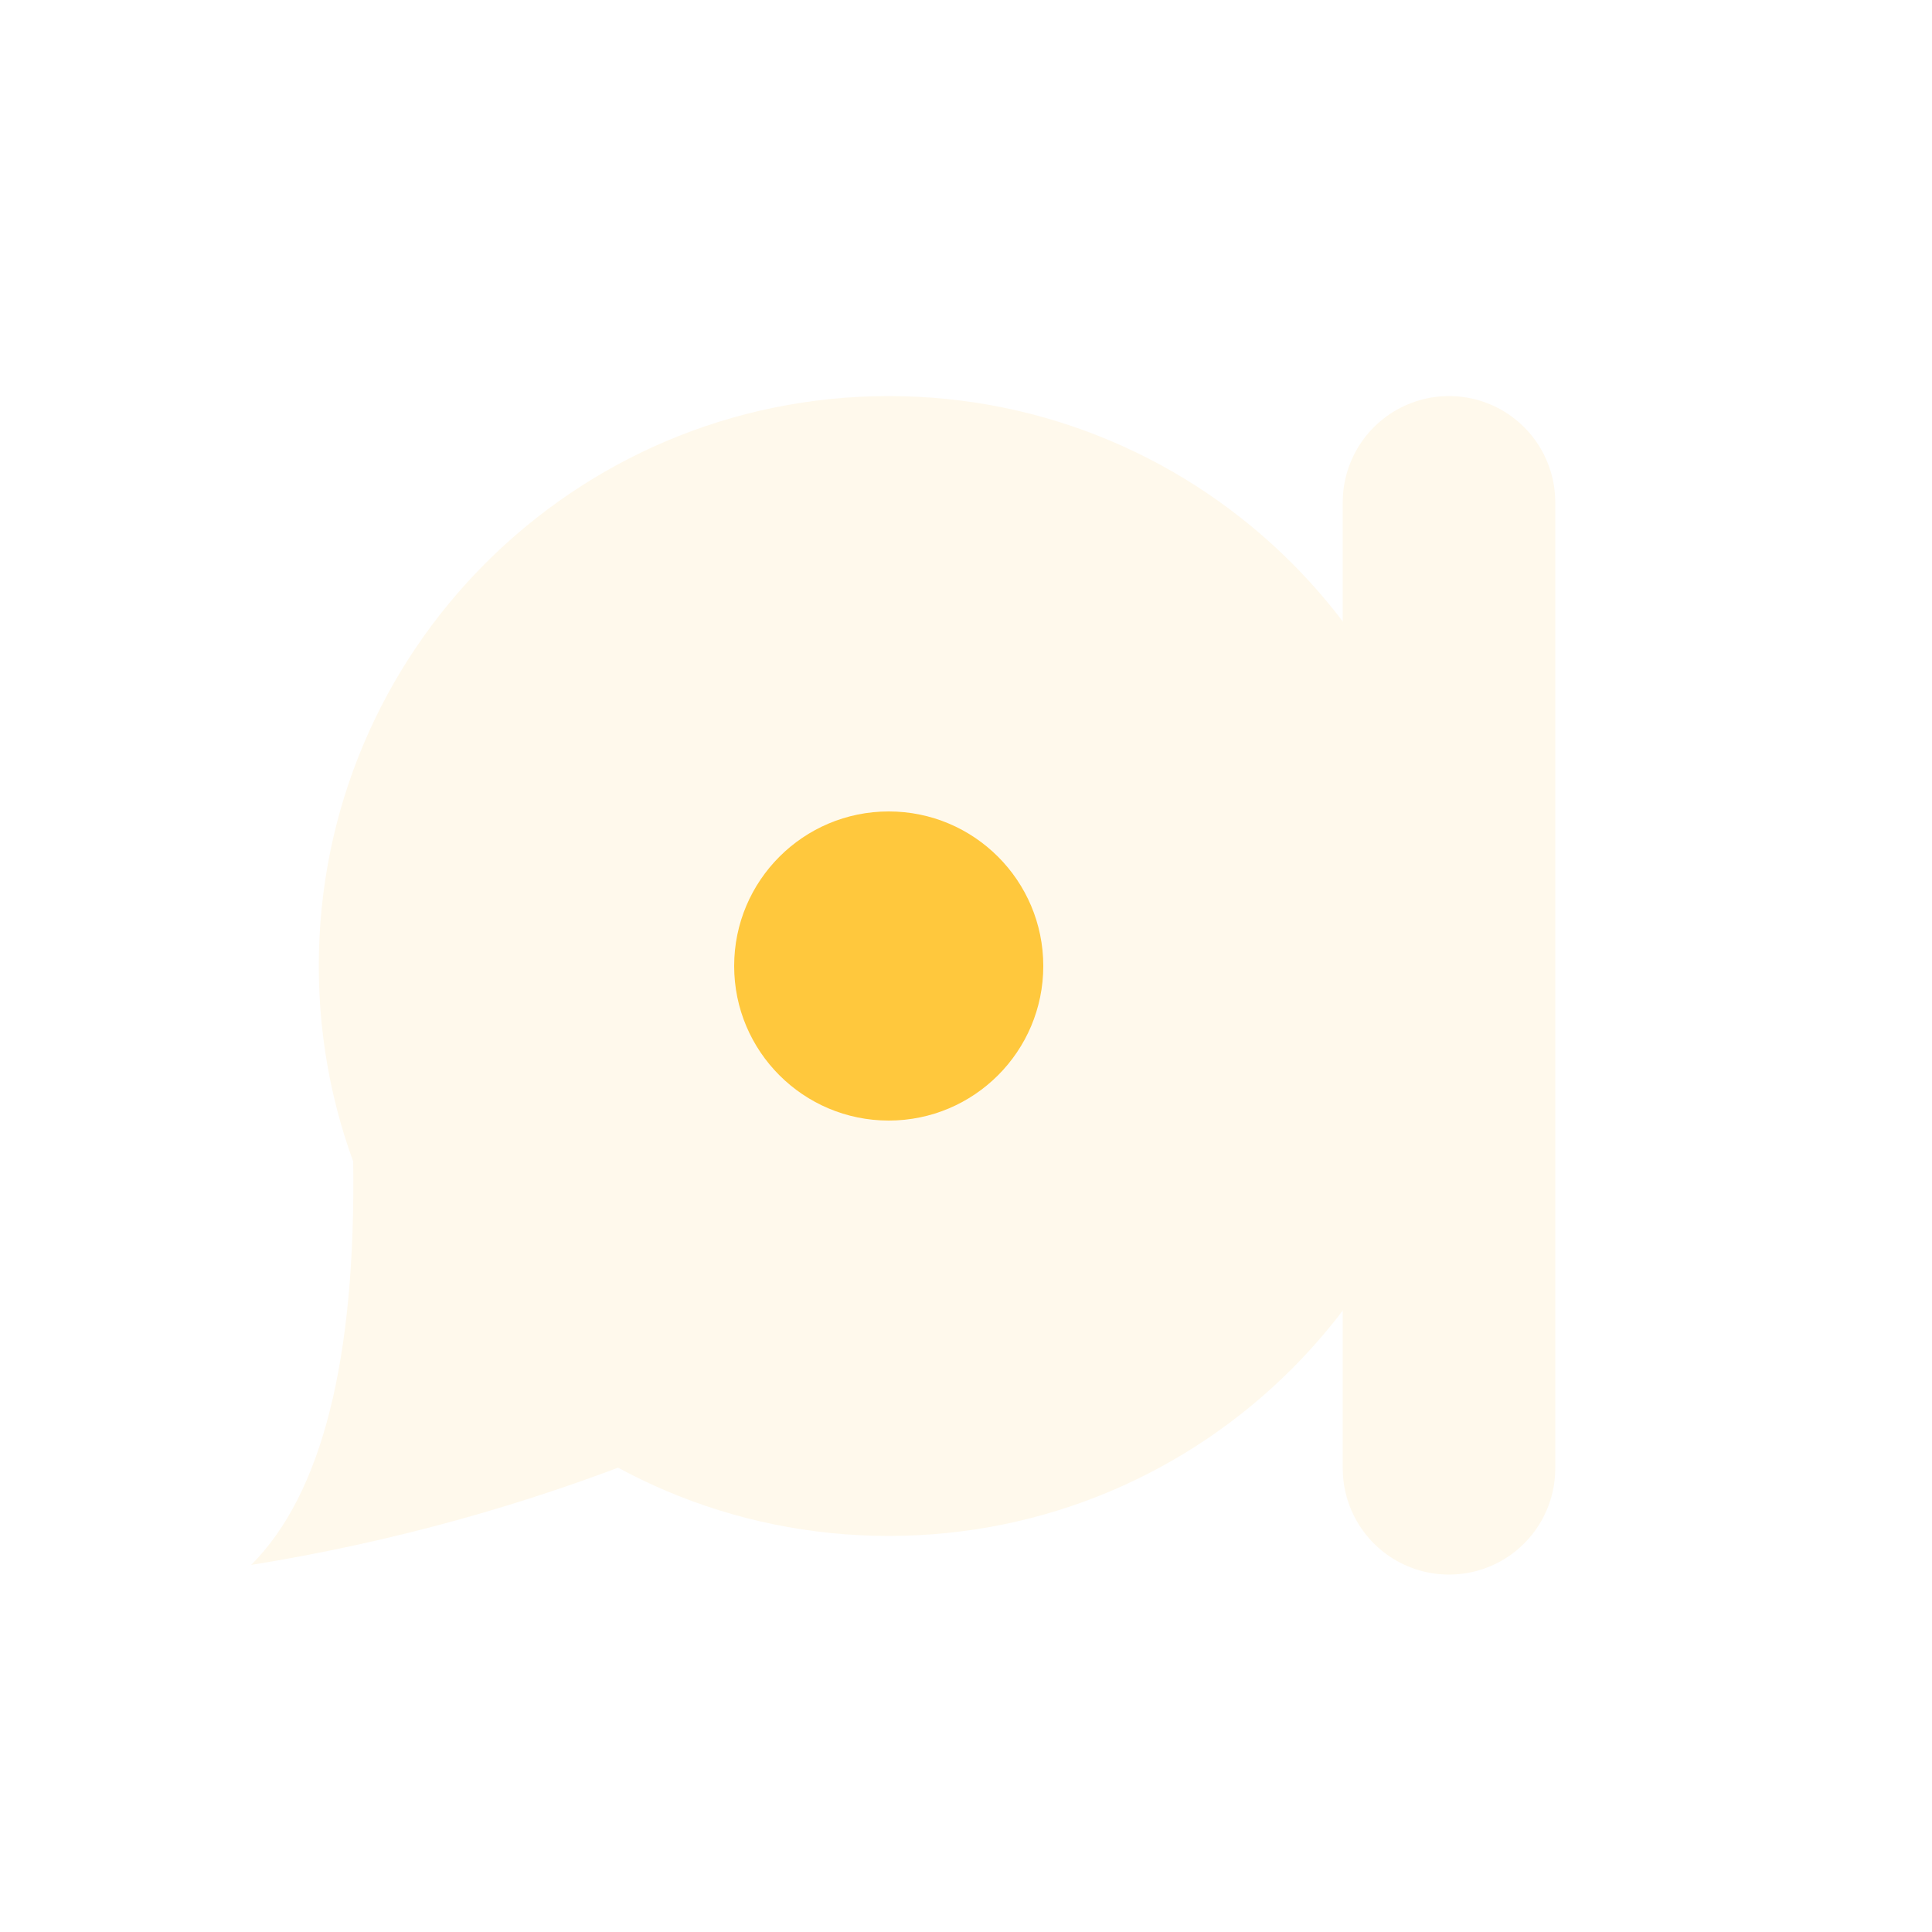
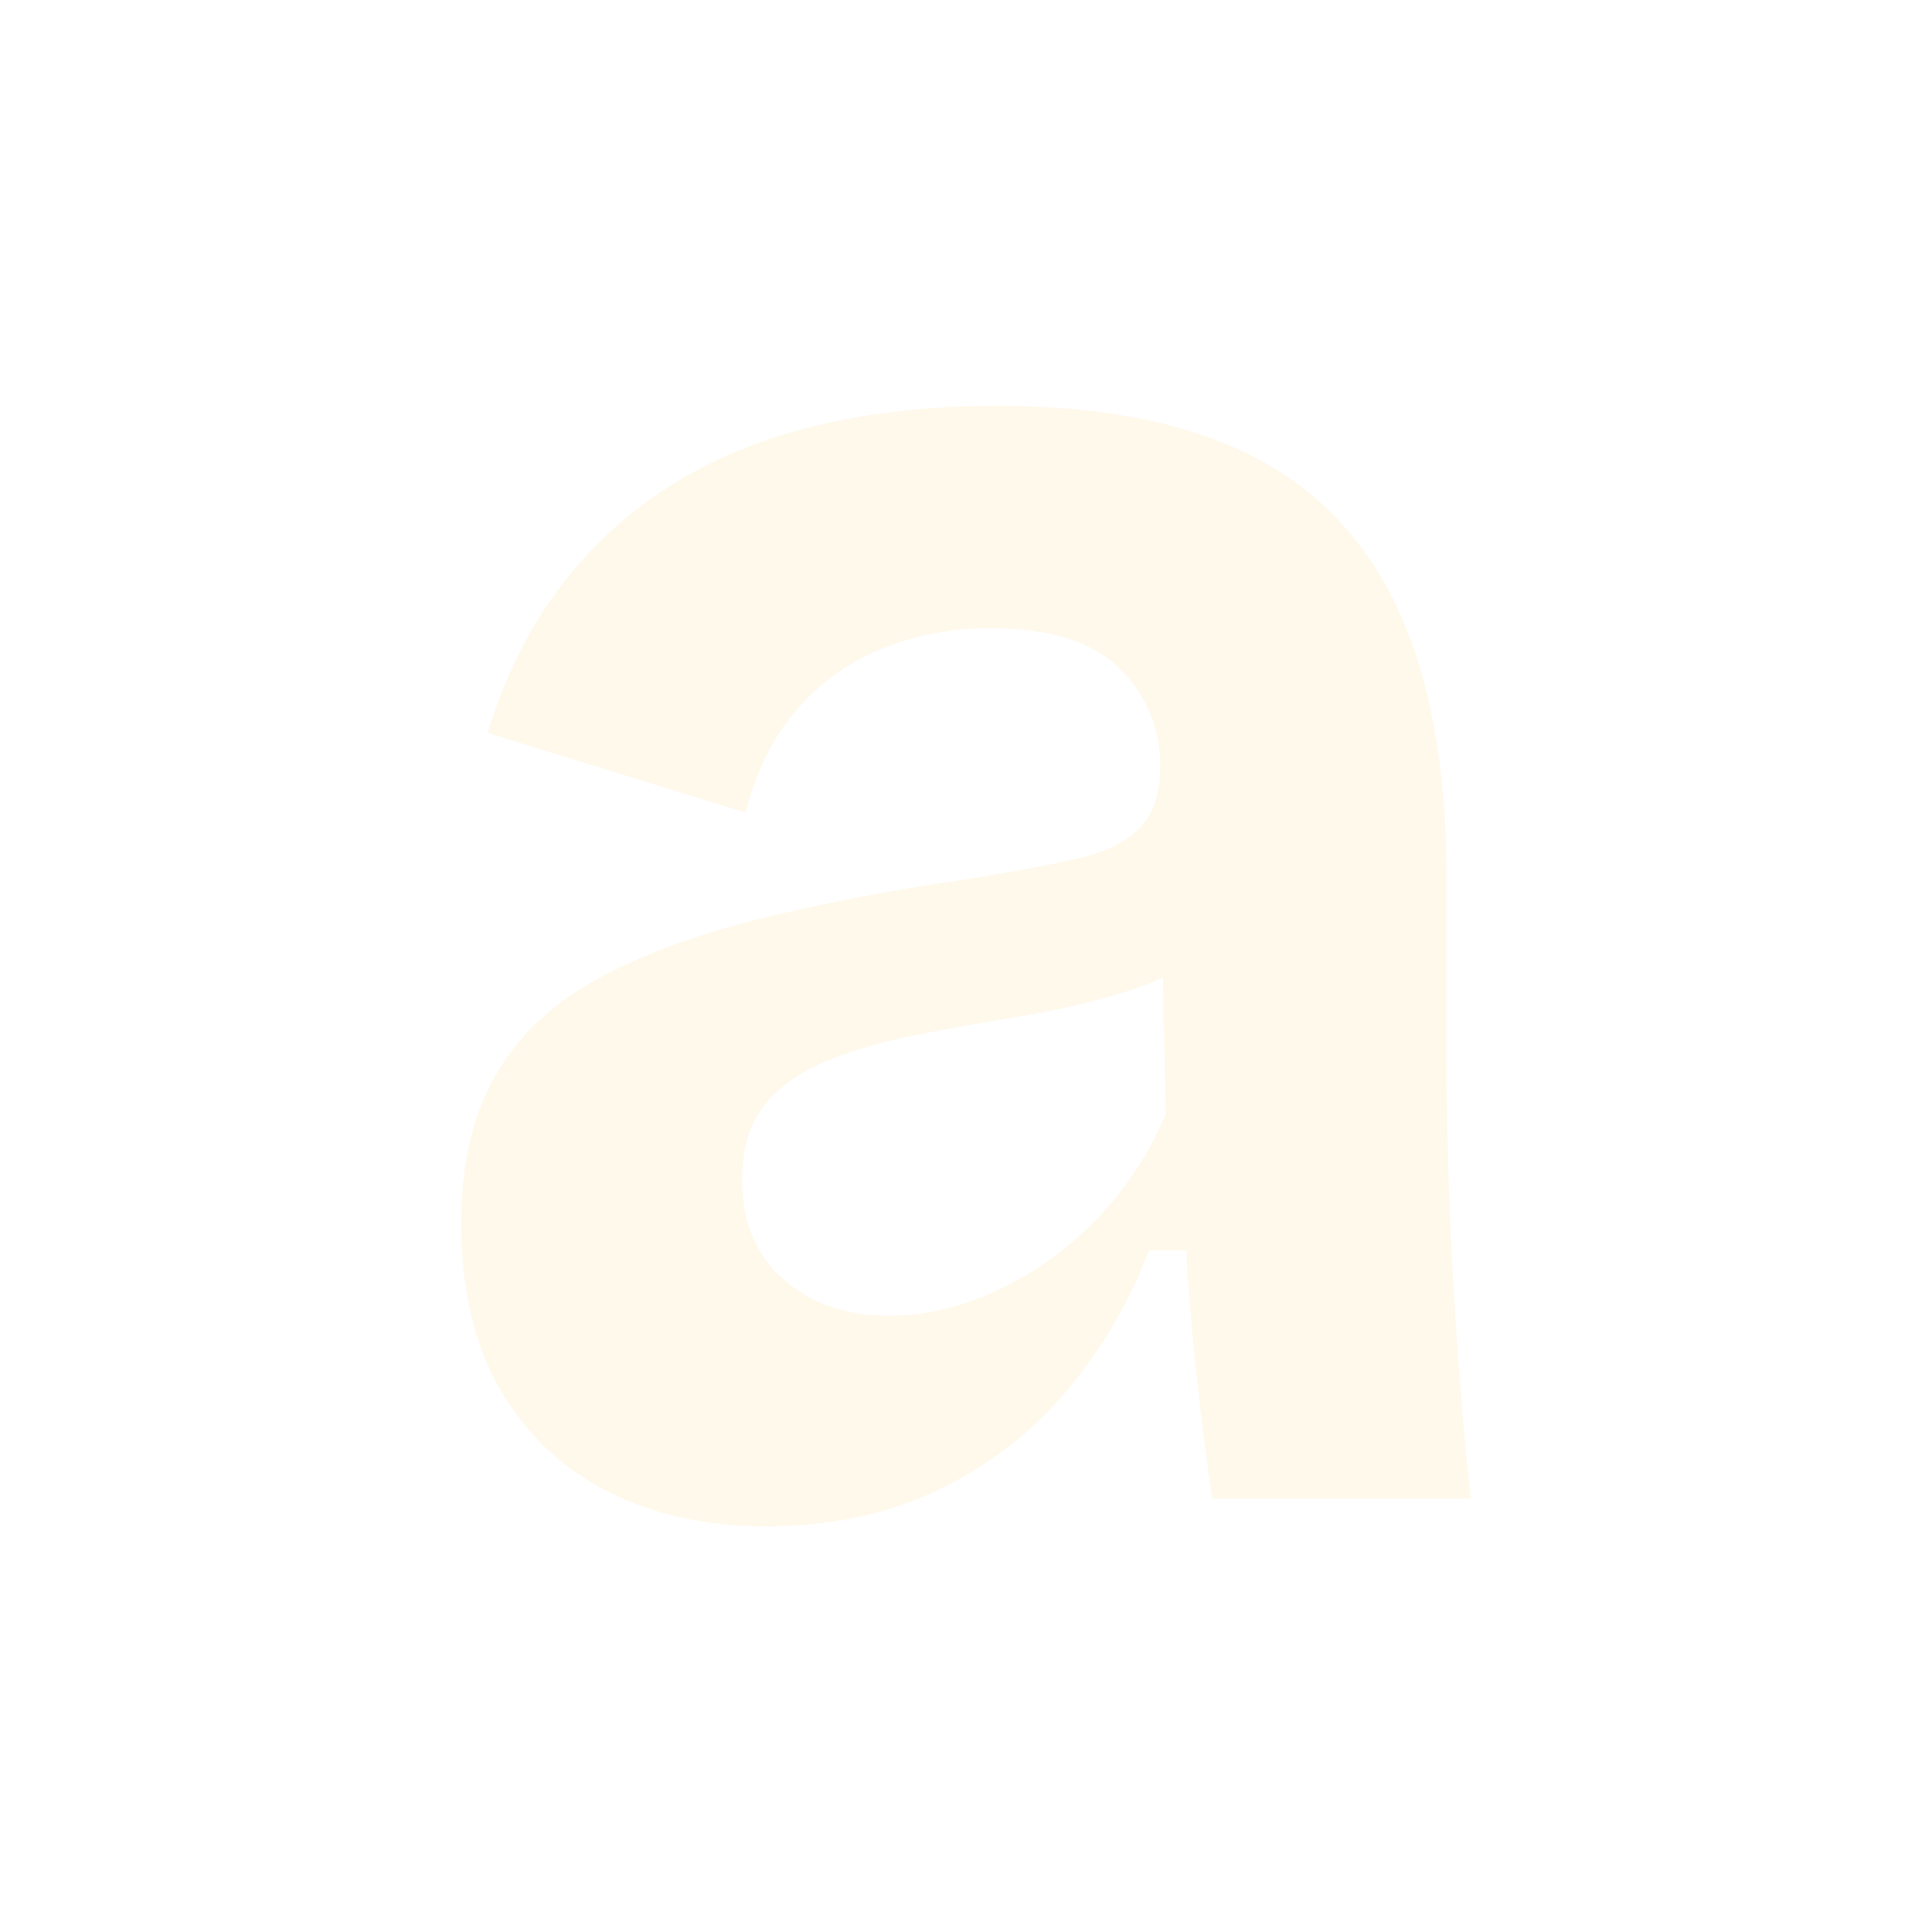
<svg xmlns="http://www.w3.org/2000/svg" viewBox="0 0 100 100" role="img" aria-label="Aly">
-   <circle cx="46" cy="50" r="29.5" fill="#FFF9EC" />
-   <path d="M18.28,60.09 Q18.50,75.50 13.00,81.00 Q23.84,79.25 33.84,75.25 Z" fill="#FFF9EC" />
-   <path d="M75.00,26.00 L75.00,76.00" stroke="#FFF9EC" stroke-width="11" stroke-linecap="round" />
-   <circle cx="46" cy="50" r="8" fill="#FFC83D" />
+   <path fill="#FFF9EC" transform="translate(50 50) scale(1.0494) translate(-36.82 -73.73)" d="M26.92 101.37Q22.55 101.37 19.15 99.65Q15.75 97.93 13.83 94.6Q11.92 91.27 11.92 86.43Q11.92 82.13 13.56 79.22Q15.2 76.3 18.42 74.49Q21.65 72.68 26.35 71.48Q31.05 70.28 37.17 69.4Q40.27 68.9 42.31 68.43Q44.35 67.97 45.38 66.93Q46.4 65.9 46.4 63.88Q46.4 61.08 44.41 59.07Q42.42 57.07 38.02 57.07Q35.18 57.07 32.71 58.07Q30.23 59.07 28.48 61.08Q26.72 63.1 25.95 66.17L13.22 62.23Q14.47 58.18 16.69 55.18Q18.92 52.18 22.11 50.12Q25.3 48.07 29.42 47.08Q33.53 46.1 38.38 46.1Q46.03 46.1 50.9 48.56Q55.77 51.02 58.14 56.17Q60.52 61.32 60.52 69.4V78.35Q60.52 81.83 60.67 85.48Q60.82 89.13 61.07 92.78Q61.33 96.43 61.72 100.0H48.97Q48.58 97.48 48.23 94.29Q47.87 91.1 47.68 87.75H45.85Q44.43 91.52 41.82 94.64Q39.2 97.77 35.46 99.57Q31.72 101.37 26.92 101.37ZM33.07 90.98Q34.95 90.98 36.9 90.32Q38.85 89.65 40.69 88.4Q42.53 87.15 44.09 85.29Q45.65 83.43 46.67 81.05L46.5 72.52L48.75 73.02Q46.92 74.32 44.53 75.05Q42.13 75.78 39.58 76.2Q37.02 76.62 34.52 77.1Q32.03 77.58 30.06 78.37Q28.08 79.15 26.93 80.53Q25.78 81.9 25.78 84.3Q25.78 87.4 27.82 89.19Q29.85 90.98 33.07 90.98Z" />
</svg>
